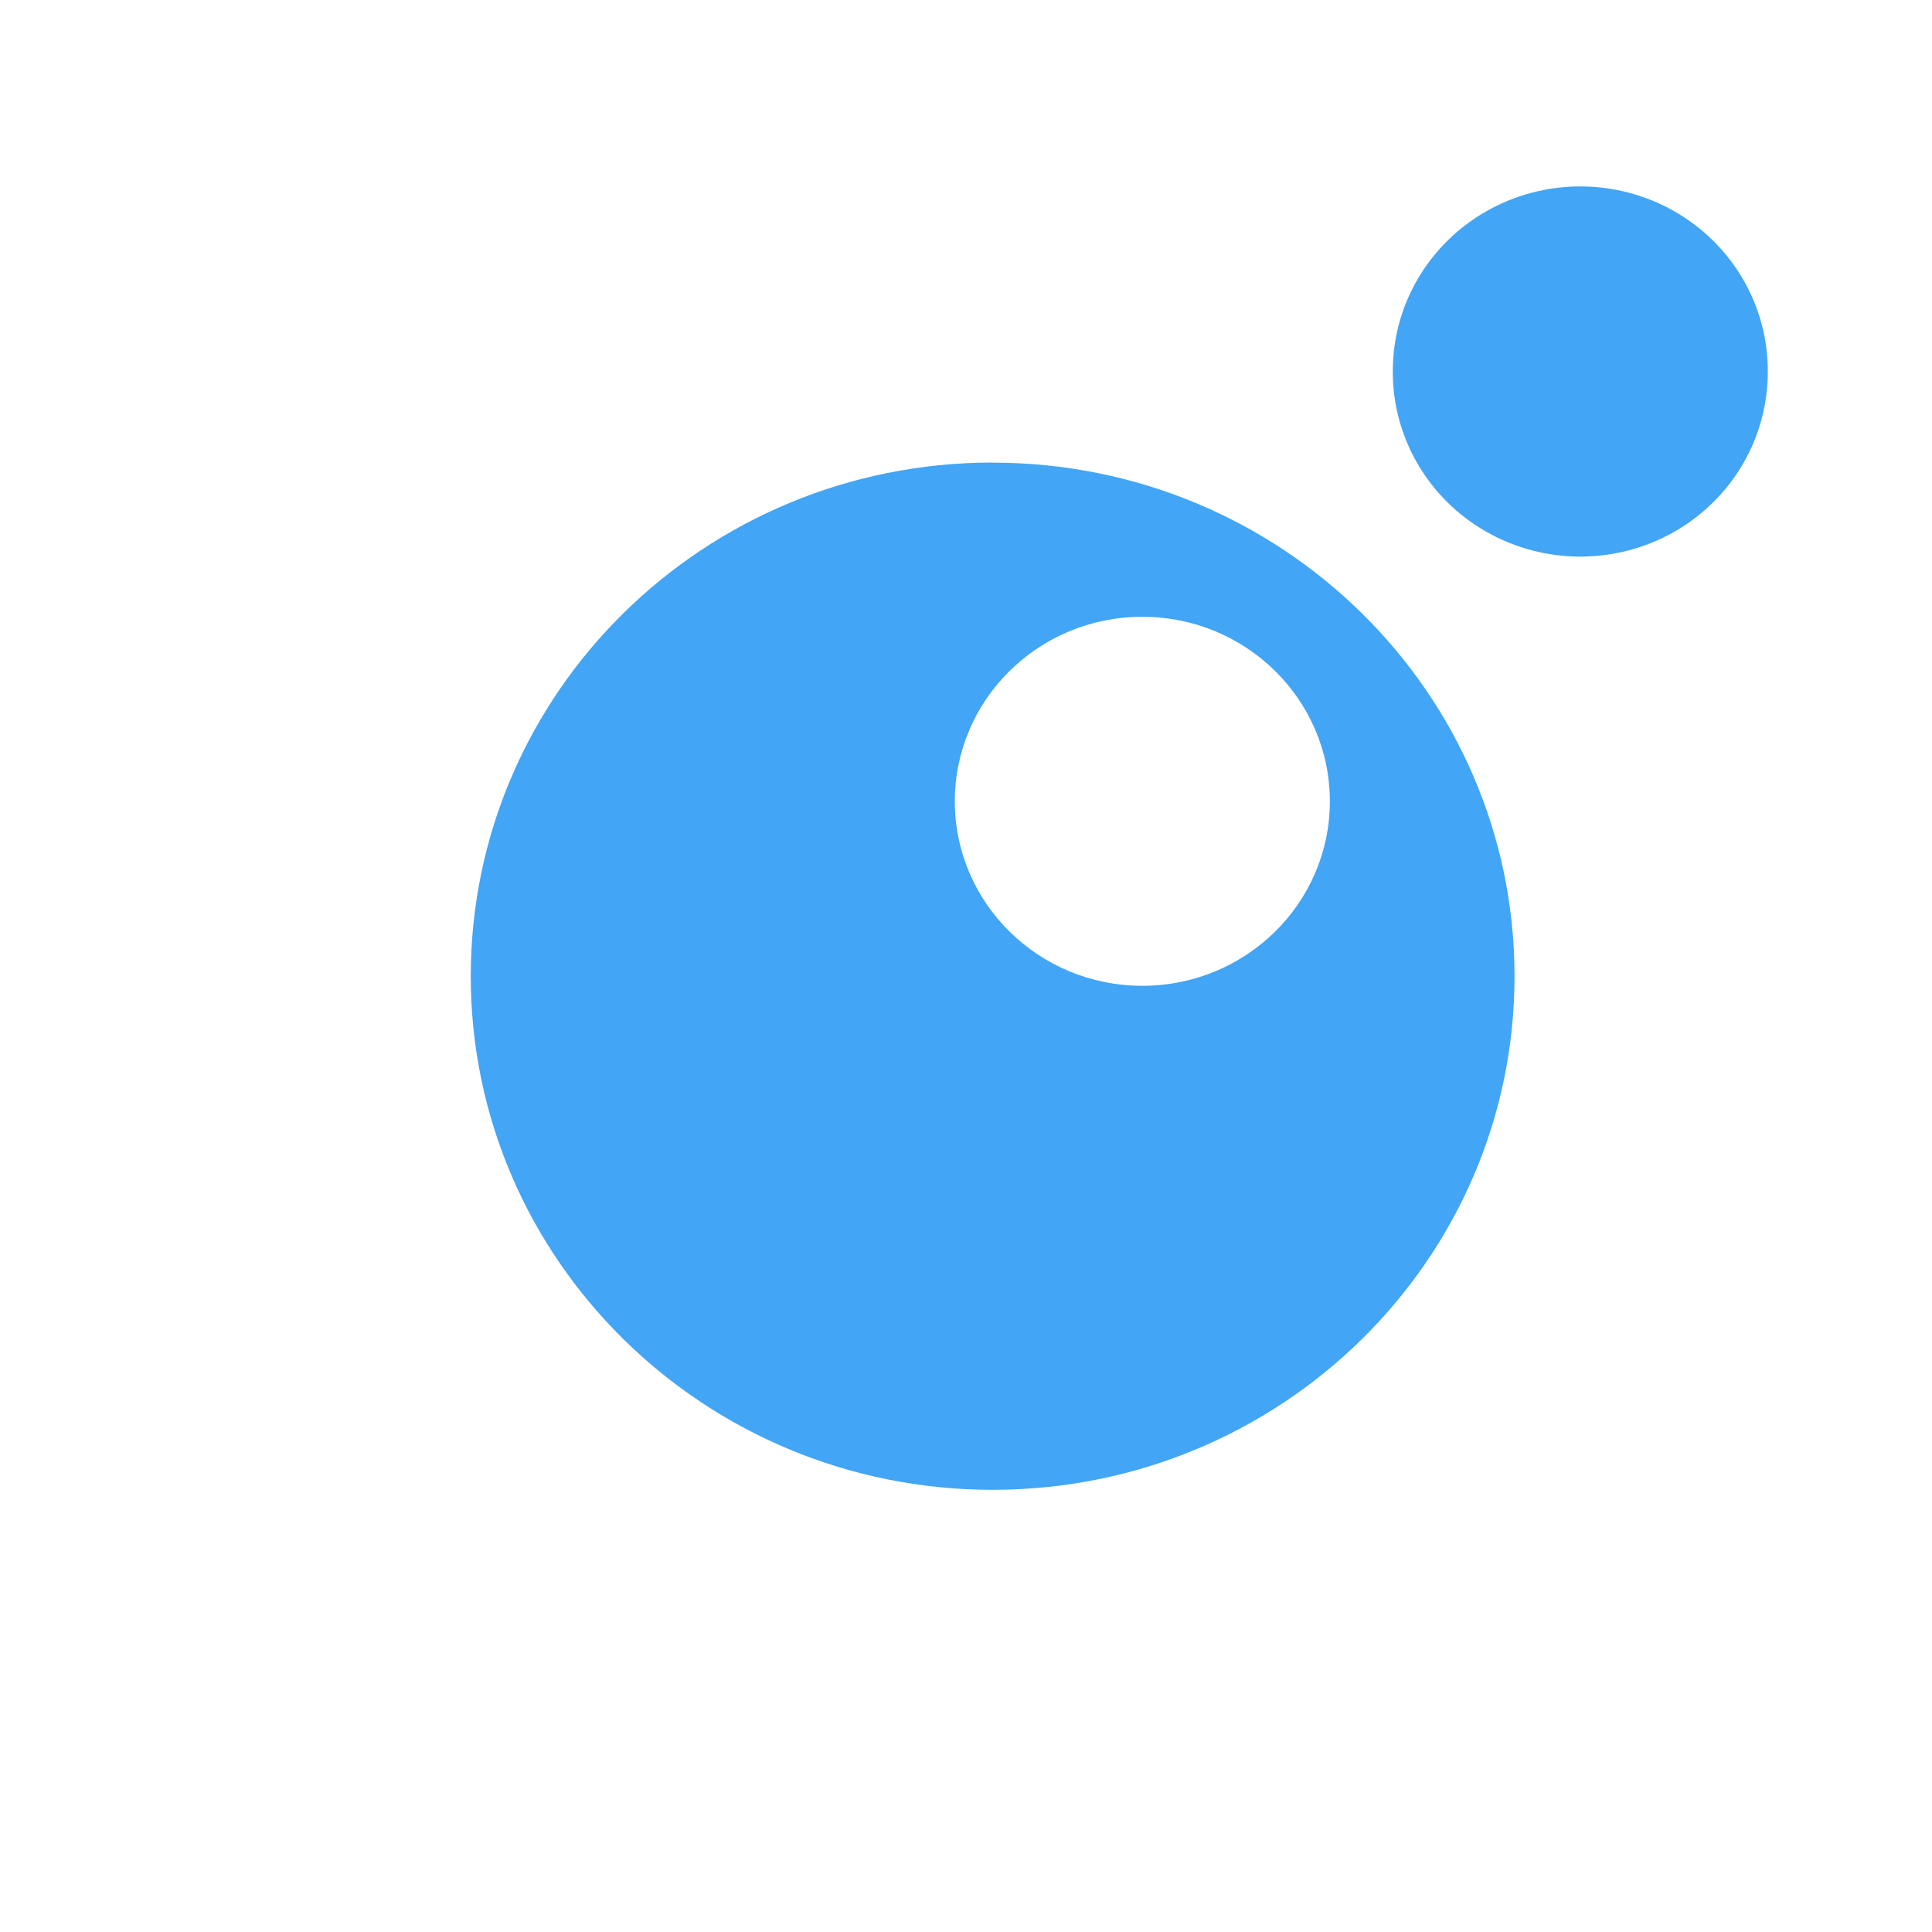
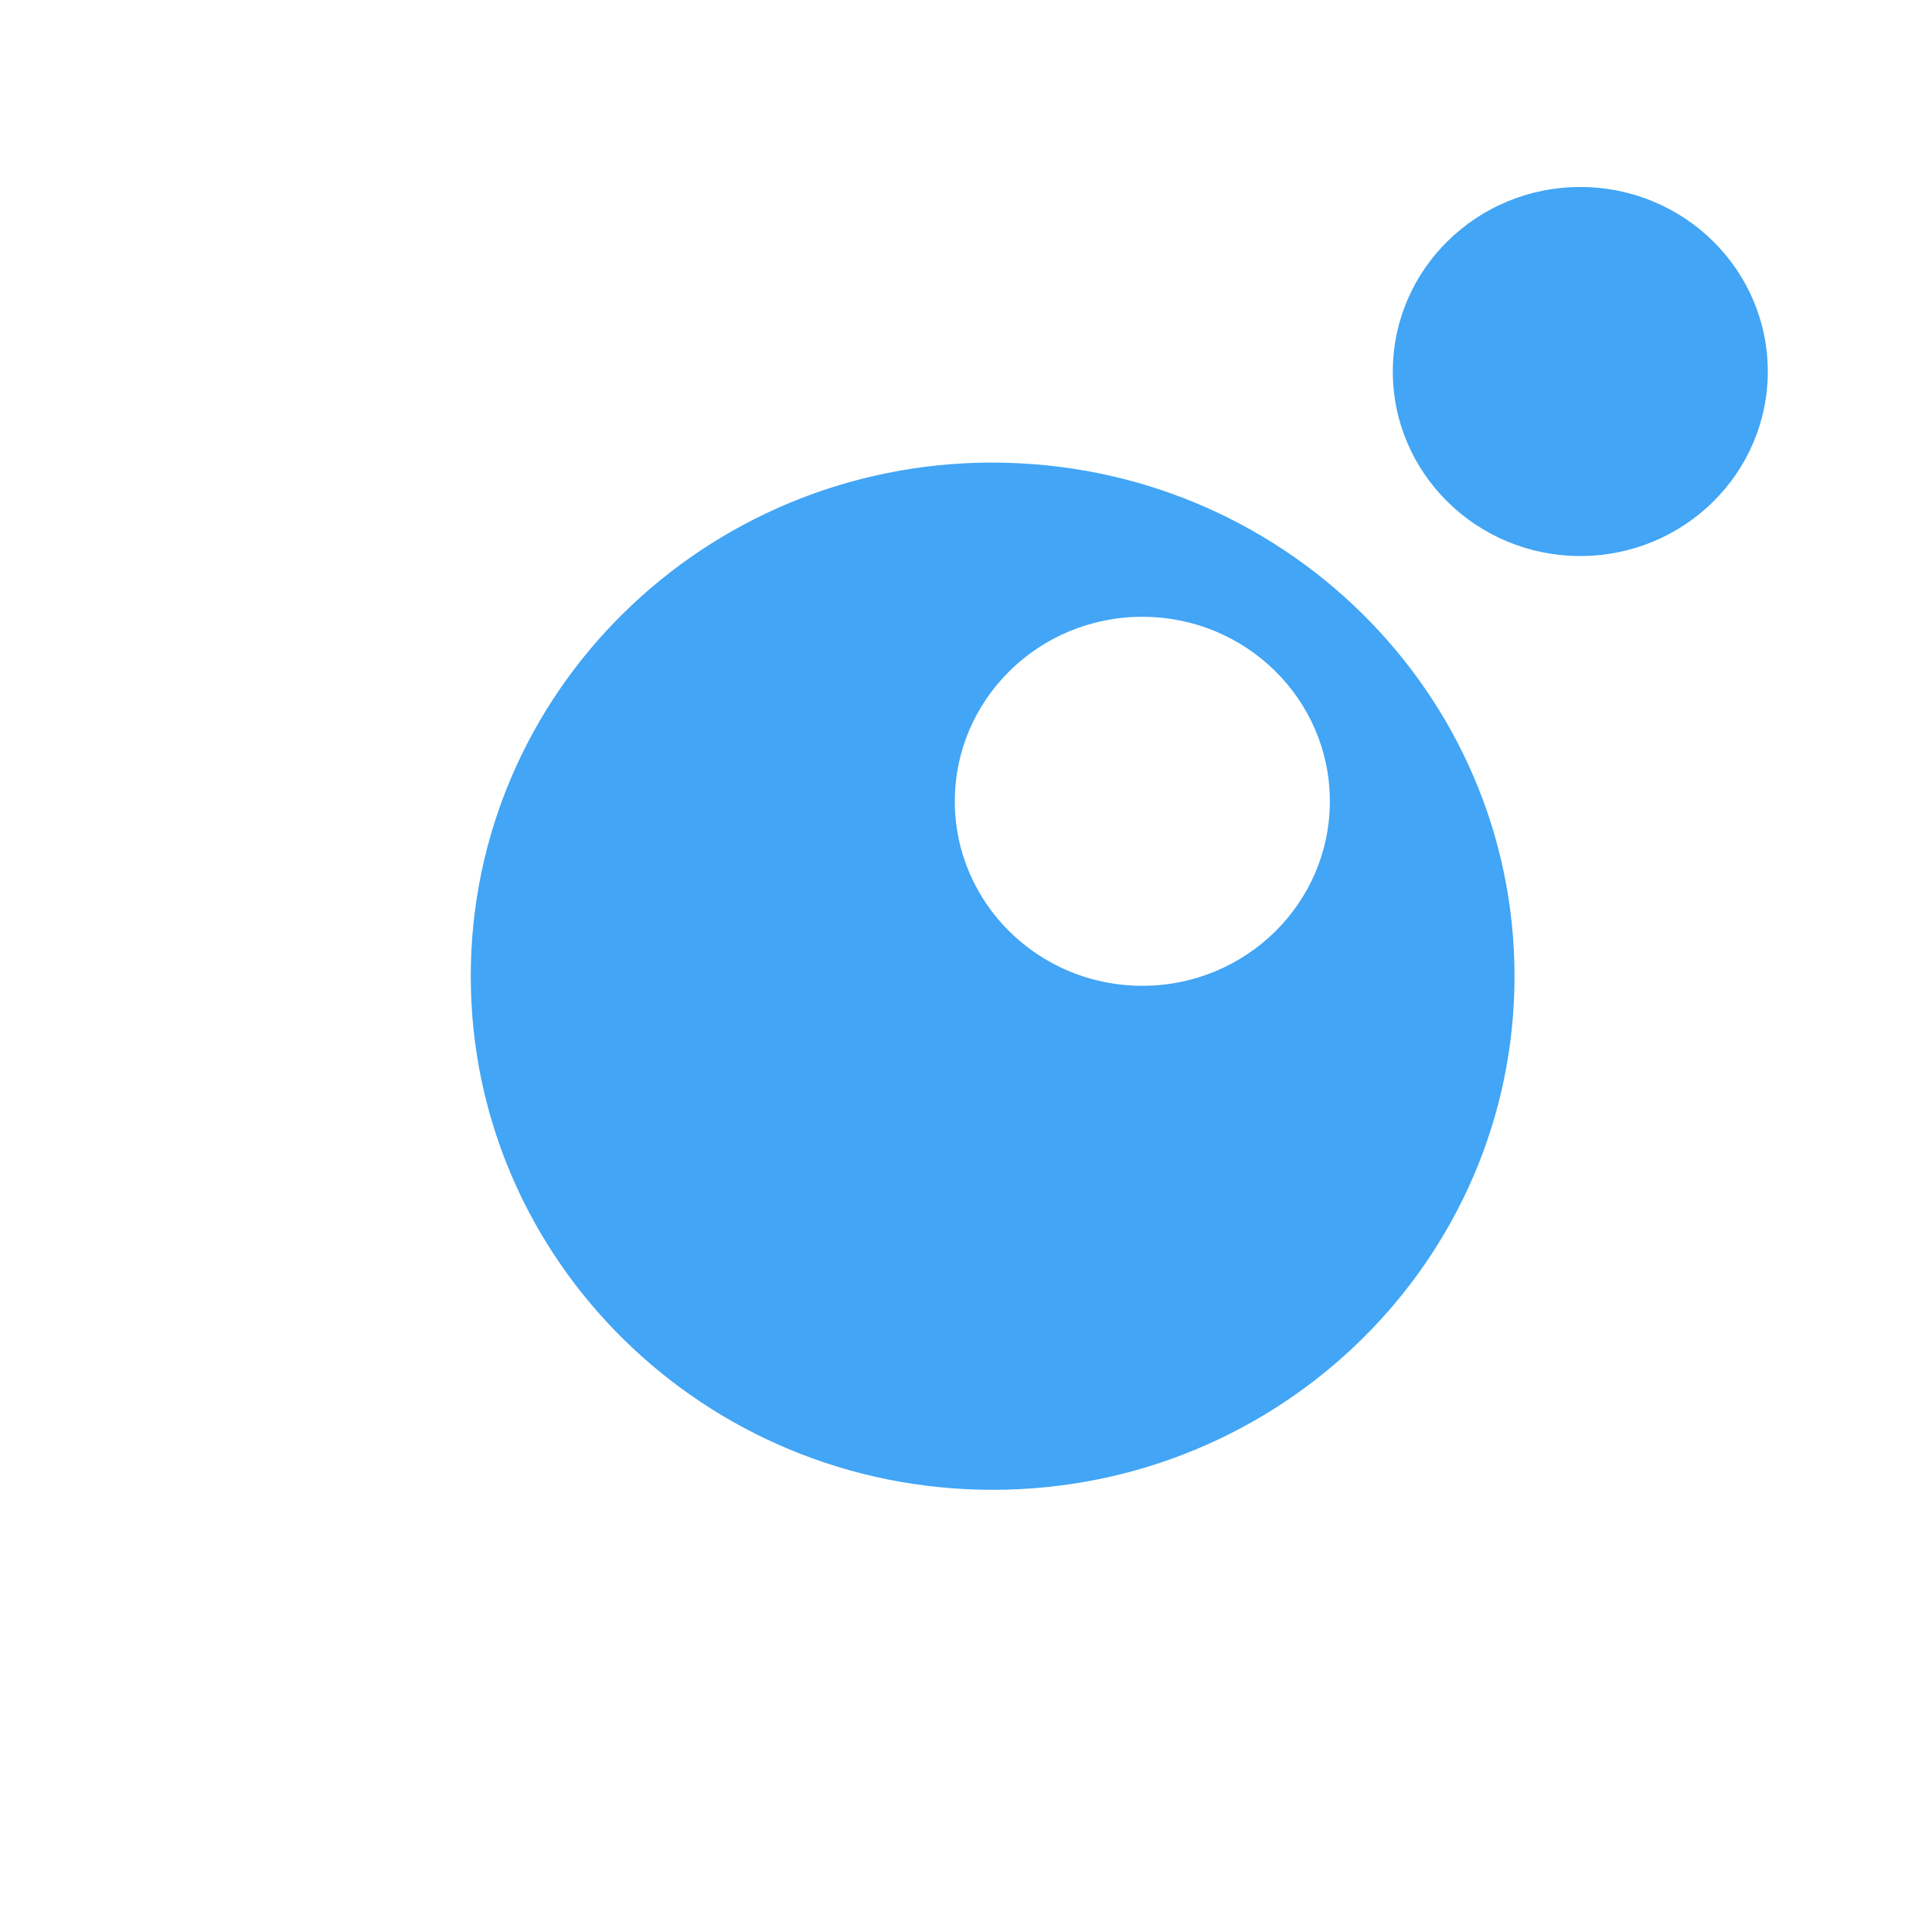
- <svg xmlns="http://www.w3.org/2000/svg" t="1508819629489" class="icon" style="" viewBox="0 0 1024 1024" version="1.1" p-id="1017" width="200" height="200">
+ <svg xmlns="http://www.w3.org/2000/svg" class="icon" viewBox="0 0 1024 1024" width="200" height="200">
  <defs>
-     <style type="text/css" />
+     <style />
  </defs>
-   <path d="M526.08 245.163a276.608 272.256 0 0 0-276.565 272.256 276.608 272.256 0 0 0 276.565 272.213 276.608 272.256 0 0 0 276.651-272.213 276.608 272.256 0 0 0-276.651-272.213z m79.36 81.749a99.371 97.792 0 0 1 99.413 97.835 99.371 97.792 0 0 1-99.413 97.749 99.371 97.792 0 0 1-99.371-97.707 99.371 97.792 0 0 1 99.328-97.877z" fill="#42A5F5" p-id="1018" />
-   <path d="M738.219 196.907a99.371 97.792 0 1 0 198.741 0 99.371 97.792 0 1 0-198.741 0Z" fill="#42A5F5" p-id="1019" />
+   <path d="M526.08 245.163a276.608 272.256 0 0 0-276.565 272.256A276.608 272.256 0 0 0 526.08 789.632a276.608 272.256 0 0 0 276.65-272.213 276.608 272.256 0 0 0-276.65-272.214zm79.36 81.749a99.37 97.792 0 0 1 99.413 97.835 99.37 97.792 0 0 1-99.413 97.749 99.37 97.792 0 0 1-99.37-97.707 99.37 97.792 0 0 1 99.327-97.877zm132.779-130.005a99.37 97.792 0 1 0 198.741 0 99.37 97.792 0 1 0-198.741 0z" fill="#42A5F5" />
</svg>
